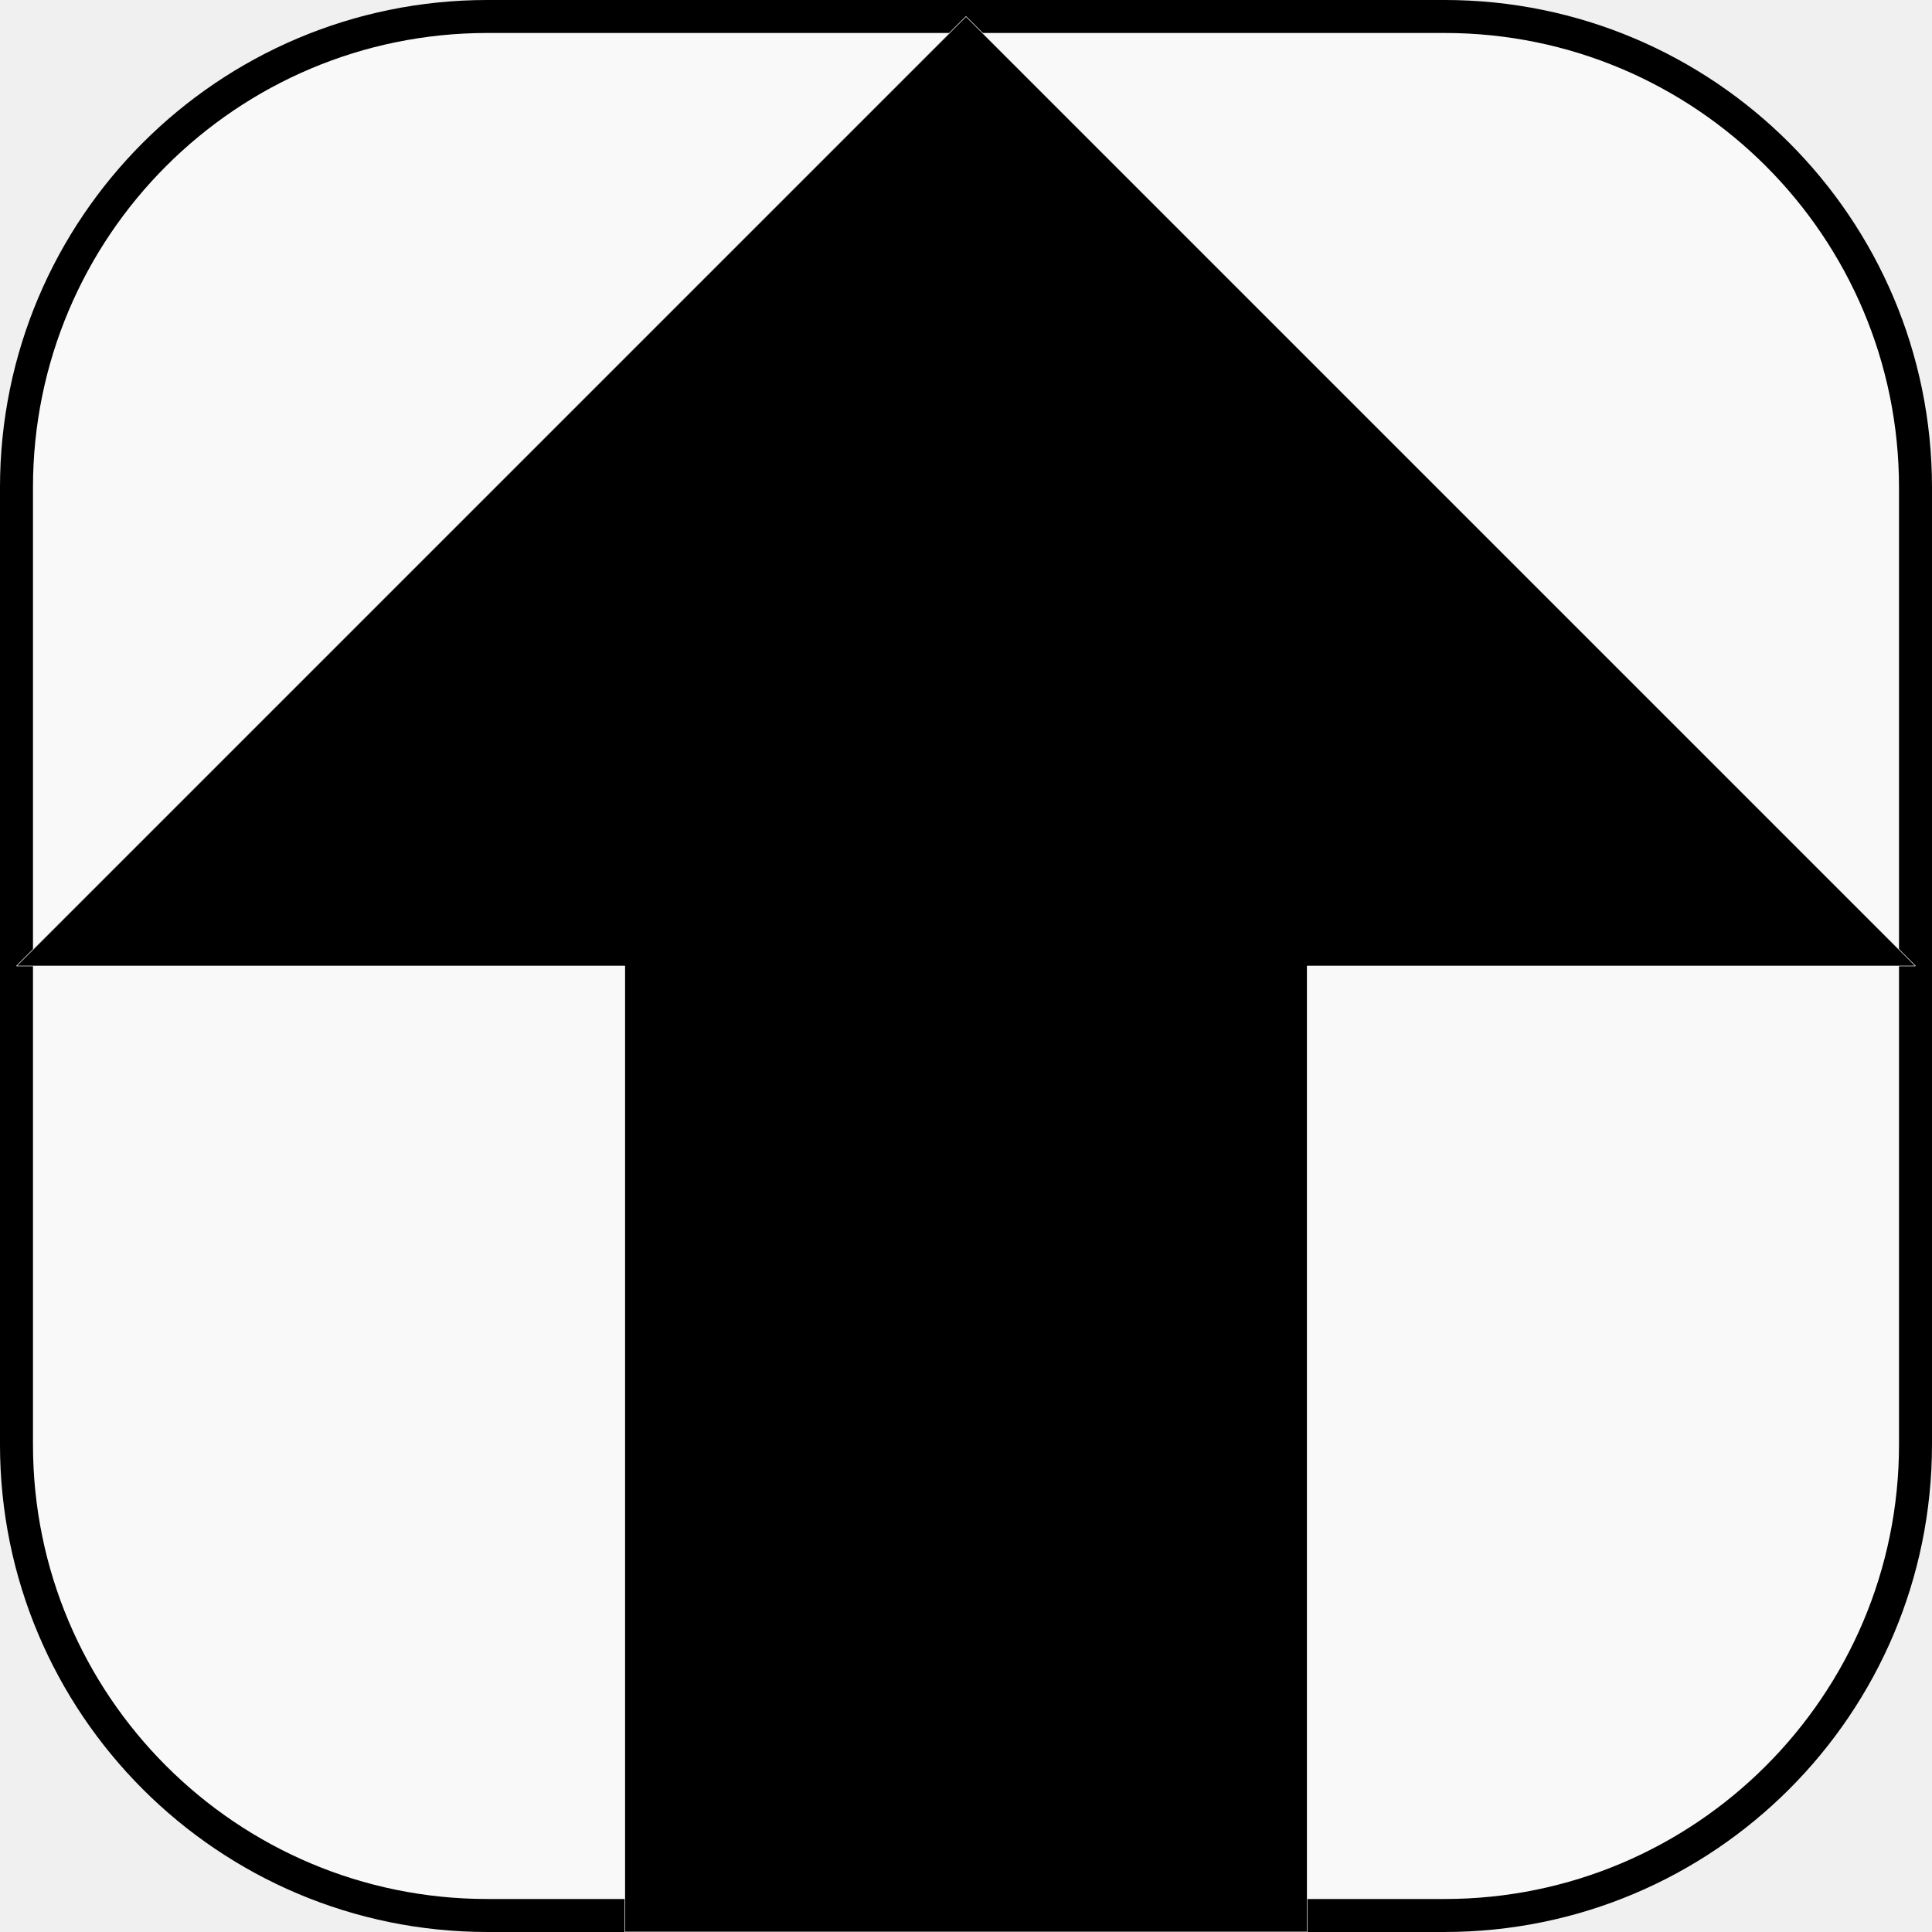
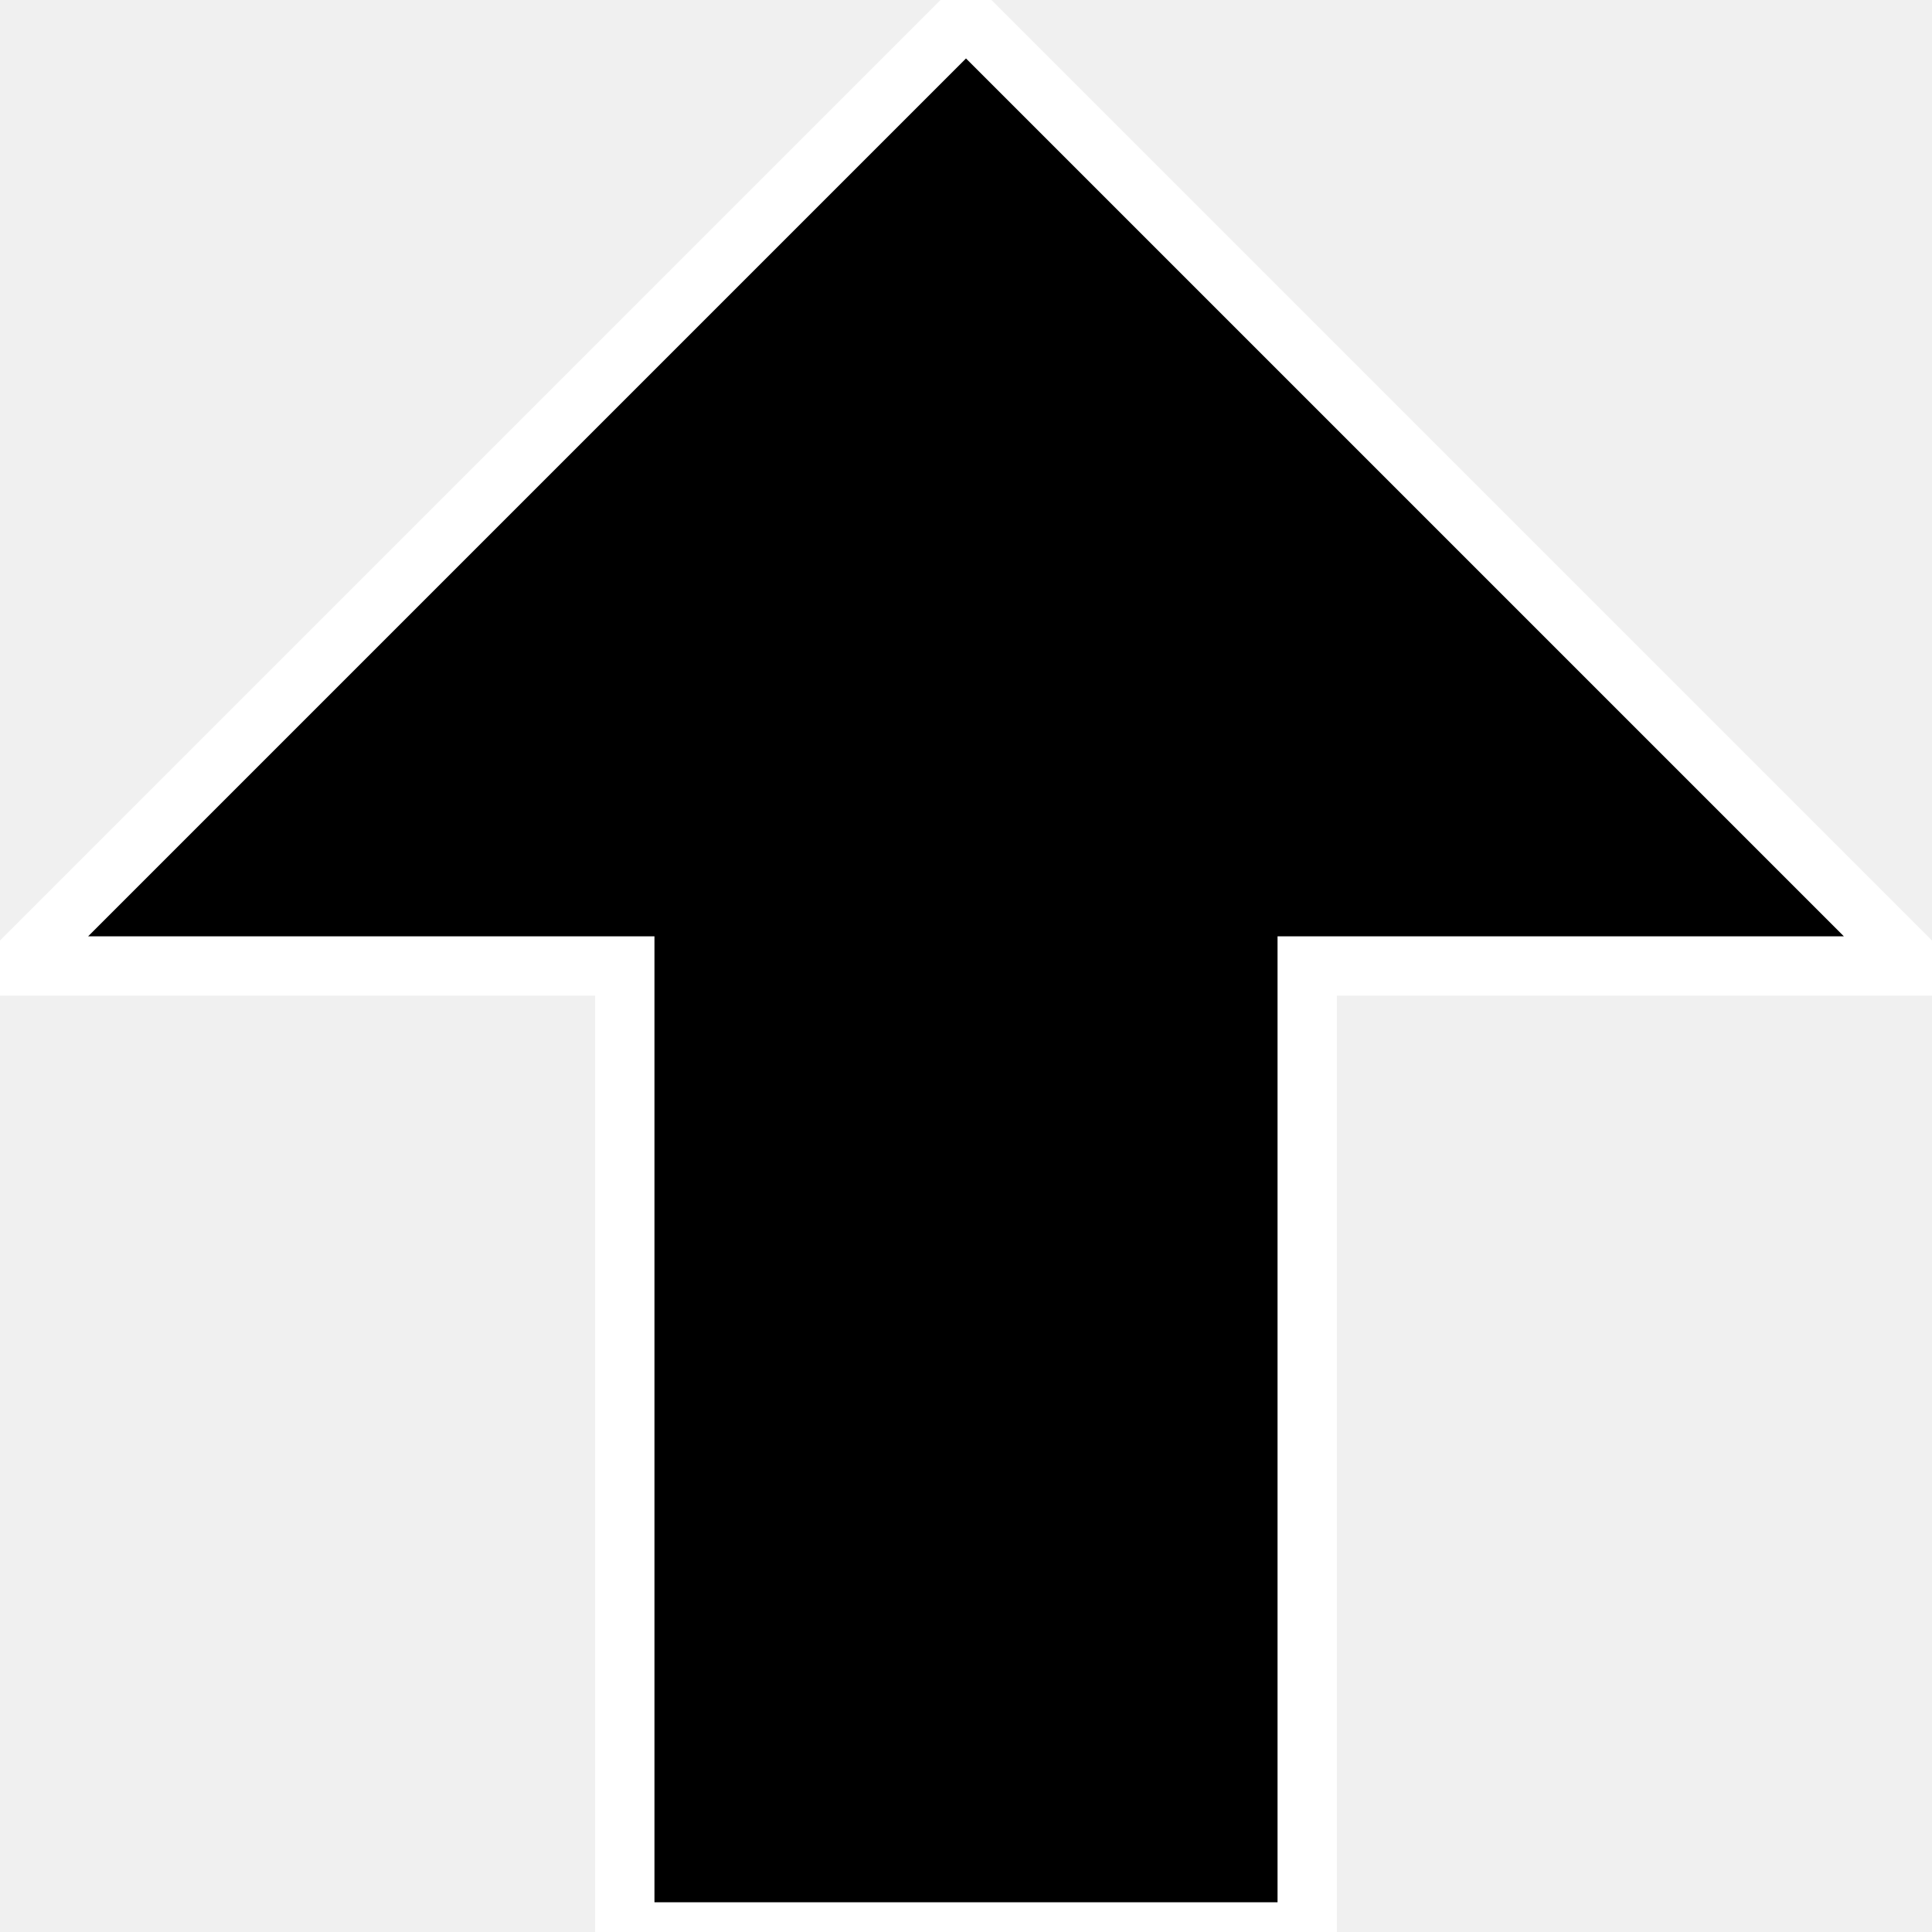
<svg xmlns="http://www.w3.org/2000/svg" width="130.223mm" height="130.223mm" viewBox="0 0 130.223 130.223" version="1.1" id="svg18" xml:space="preserve">
-   <defs id="defs12" />
+   <defs id="defs12">
+     <linearGradient id="swatch2">
+       <stop style="stop-color:#000000;stop-opacity:1;" offset="0" id="stop2" />
+     </linearGradient>
+     <linearGradient id="swatch1">
+       <stop style="stop-color:#ffffff;stop-opacity:1;" offset="0" id="stop1" />
+     </linearGradient>
+   </defs>
  <g id="layer1" transform="translate(-50.69398,-64.30112)">
-     <rect style="fill:#f9f9f9;fill-rule:evenodd;stroke:#000000;stroke-width:2.223;stroke-dasharray:none;stroke-dashoffset:0;-inkscape-stroke:none" id="rect2" width="128" height="128" x="51.805" y="65.412" ry="31.75" />
-     <path id="path1" style="fill:#000000;fill-rule:evenodd;stroke:#ffffff;stroke-width:0.036;stroke-linejoin:bevel" d="M 115.805 65.413 L 51.806 129.412 L 92.807 129.412 L 92.807 194.522 L 138.804 194.522 L 138.804 129.412 L 179.805 129.412 L 115.805 65.413 z " />
+     <path id="path1" style="fill:#000000;fill-rule:evenodd;stroke:#ffffff;stroke-opacity:1;stroke-width:4;stroke-dasharray:none" d="M 115.805 65.413 L 51.806 129.412 L 92.807 129.412 L 92.807 194.522 L 138.804 194.522 L 138.804 129.412 L 179.805 129.412 L 115.805 65.413 z " />
  </g>
</svg>
